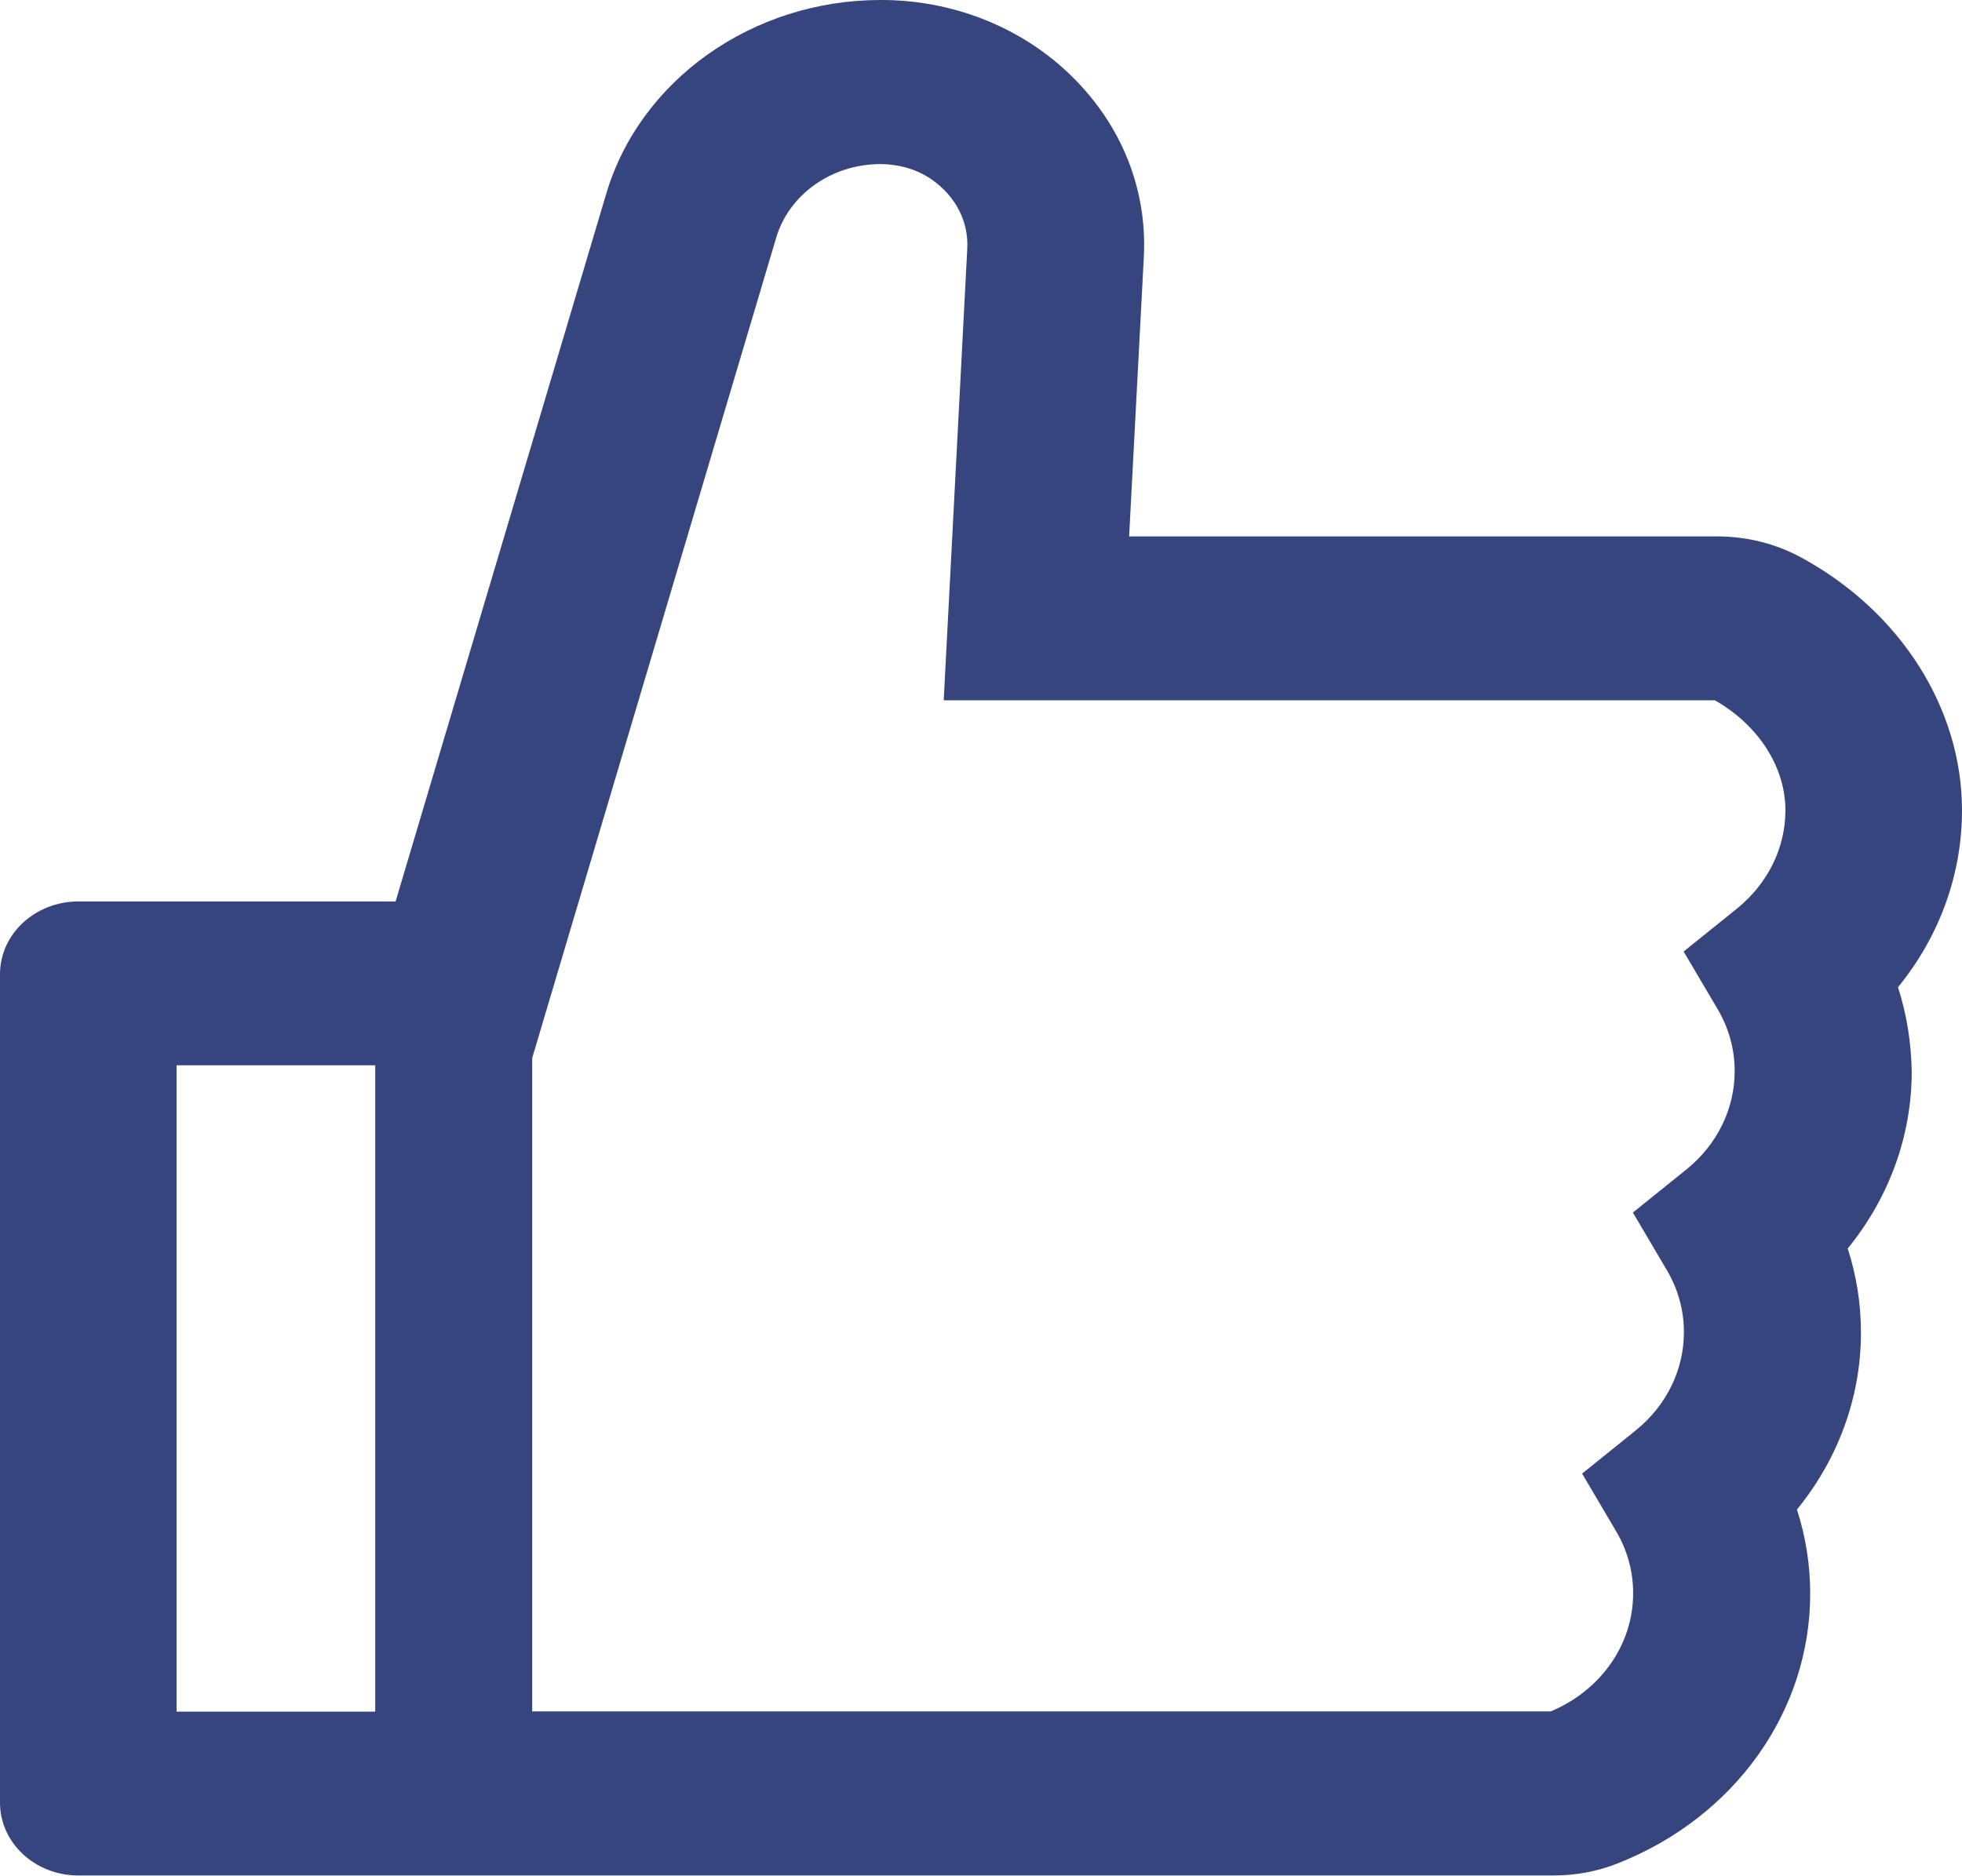
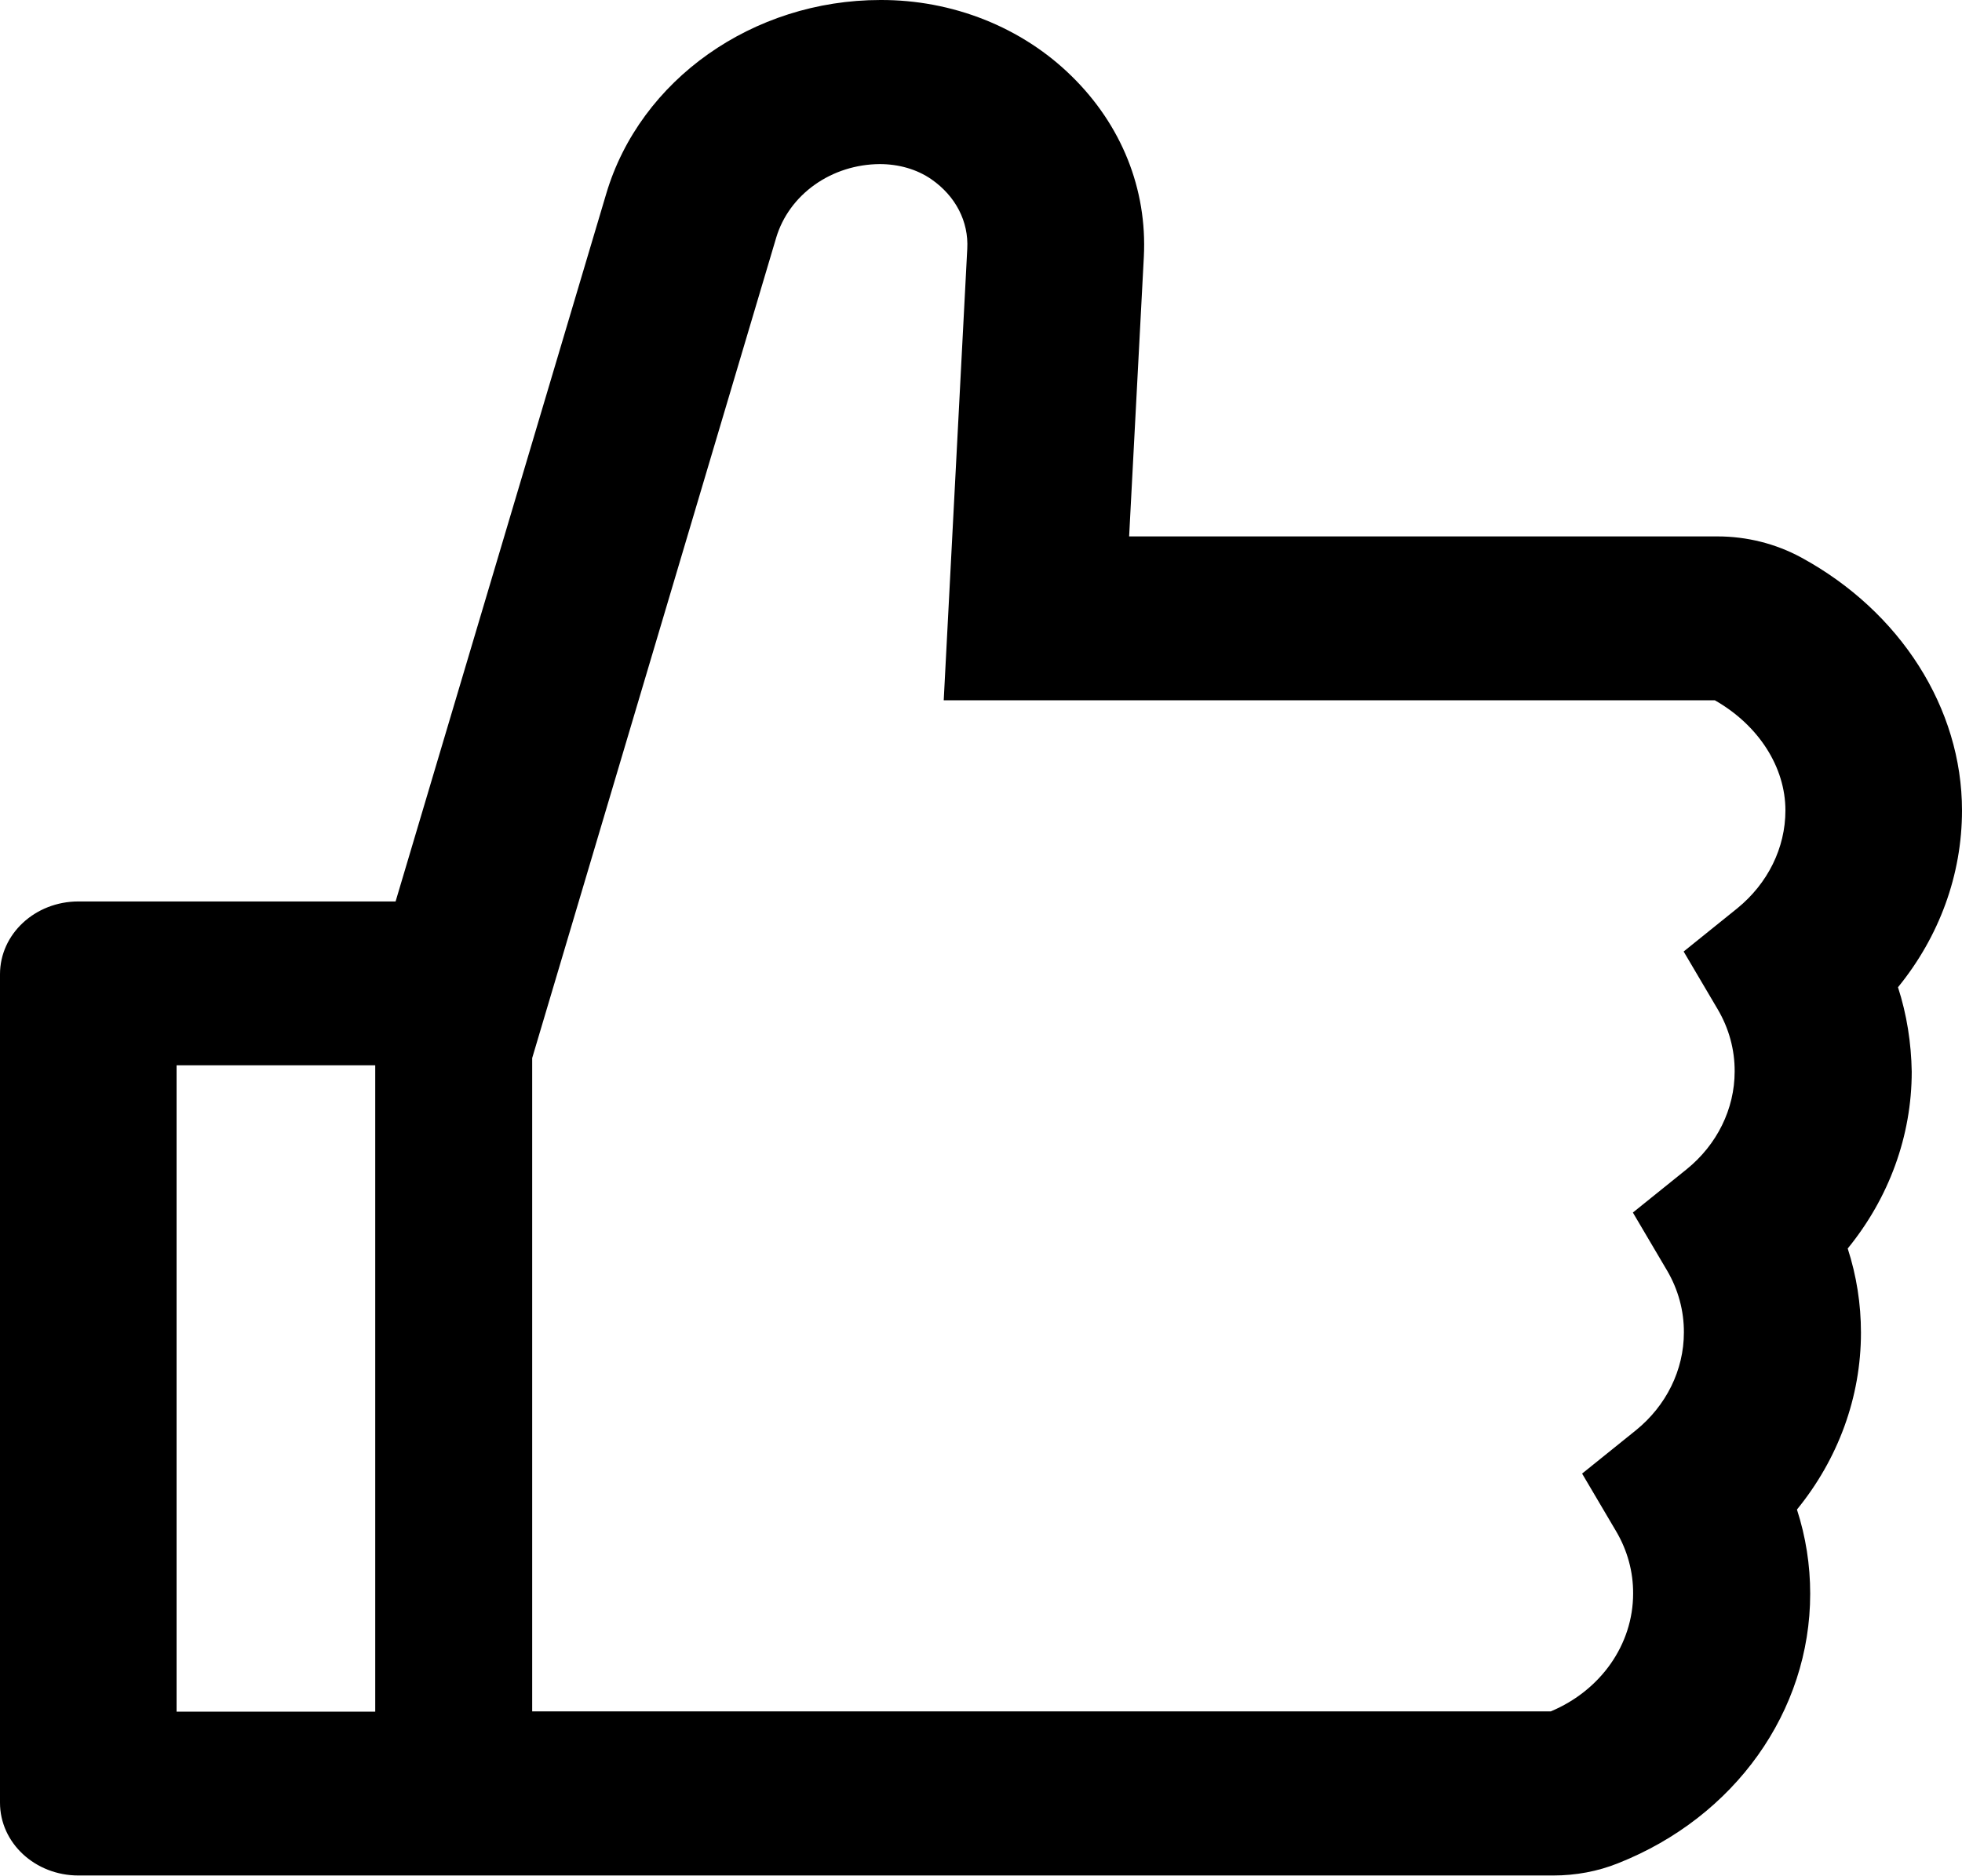
- <svg xmlns="http://www.w3.org/2000/svg" width="228" height="218" viewBox="0 0 228 218" fill="none">
-   <path d="M220.562 114.754C225.35 108.881 228 101.686 228 94.2C228 82.322 220.847 71.08 209.333 64.81C206.368 63.197 202.993 62.347 199.557 62.35H131.214L132.924 29.839C133.323 21.983 130.331 14.523 124.517 8.836C121.663 6.032 118.221 3.802 114.402 2.282C110.584 0.763 106.47 -0.014 102.315 0C87.495 0 74.385 9.259 70.452 22.512L45.971 104.781H9.12C4.075 104.781 0 108.564 0 113.246V209.535C0 214.217 4.075 218 9.12 218H180.49C183.112 218 185.677 217.524 188.043 216.572C201.609 211.202 210.359 198.901 210.359 185.251C210.359 181.918 209.846 178.638 208.82 175.463C213.608 169.591 216.258 162.396 216.258 154.909C216.258 151.576 215.745 148.296 214.719 145.122C219.507 139.249 222.158 132.054 222.158 124.568C222.101 121.235 221.588 117.928 220.562 114.754ZM20.52 198.954V123.827H43.605V198.954H20.52ZM201.894 105.574L195.653 110.601L199.614 117.32C200.919 119.533 201.596 122.018 201.581 124.541C201.581 128.906 199.529 133.059 195.995 135.916L189.753 140.942L193.715 147.661C195.02 149.875 195.696 152.36 195.681 154.883C195.681 159.248 193.629 163.401 190.095 166.258L183.853 171.284L187.815 178.003C189.12 180.216 189.797 182.702 189.782 185.225C189.782 191.15 186.02 196.494 180.206 198.927H61.845V122.981L90.203 27.617C90.934 25.173 92.503 23.017 94.674 21.475C96.844 19.933 99.496 19.09 102.23 19.073C104.396 19.073 106.533 19.655 108.243 20.845C111.064 22.803 112.575 25.765 112.404 28.913L109.668 81.396H199.272C204.345 84.28 207.48 89.147 207.48 94.2C207.48 98.564 205.428 102.691 201.894 105.574Z" fill="#37457E" />
+ <svg xmlns="http://www.w3.org/2000/svg" width="228" height="218" viewBox="0 0 228 218" fill="currentColor">
+   <path d="M220.562 114.754C225.35 108.881 228 101.686 228 94.2C228 82.322 220.847 71.08 209.333 64.81C206.368 63.197 202.993 62.347 199.557 62.35H131.214L132.924 29.839C133.323 21.983 130.331 14.523 124.517 8.836C121.663 6.032 118.221 3.802 114.402 2.282C110.584 0.763 106.47 -0.014 102.315 0C87.495 0 74.385 9.259 70.452 22.512L45.971 104.781H9.12C4.075 104.781 0 108.564 0 113.246V209.535C0 214.217 4.075 218 9.12 218H180.49C183.112 218 185.677 217.524 188.043 216.572C201.609 211.202 210.359 198.901 210.359 185.251C210.359 181.918 209.846 178.638 208.82 175.463C213.608 169.591 216.258 162.396 216.258 154.909C216.258 151.576 215.745 148.296 214.719 145.122C219.507 139.249 222.158 132.054 222.158 124.568C222.101 121.235 221.588 117.928 220.562 114.754ZM20.52 198.954V123.827H43.605V198.954H20.52ZM201.894 105.574L195.653 110.601L199.614 117.32C200.919 119.533 201.596 122.018 201.581 124.541C201.581 128.906 199.529 133.059 195.995 135.916L189.753 140.942L193.715 147.661C195.02 149.875 195.696 152.36 195.681 154.883C195.681 159.248 193.629 163.401 190.095 166.258L183.853 171.284L187.815 178.003C189.12 180.216 189.797 182.702 189.782 185.225C189.782 191.15 186.02 196.494 180.206 198.927H61.845V122.981L90.203 27.617C90.934 25.173 92.503 23.017 94.674 21.475C96.844 19.933 99.496 19.09 102.23 19.073C104.396 19.073 106.533 19.655 108.243 20.845C111.064 22.803 112.575 25.765 112.404 28.913L109.668 81.396H199.272C204.345 84.28 207.48 89.147 207.48 94.2C207.48 98.564 205.428 102.691 201.894 105.574Z" />
</svg>
